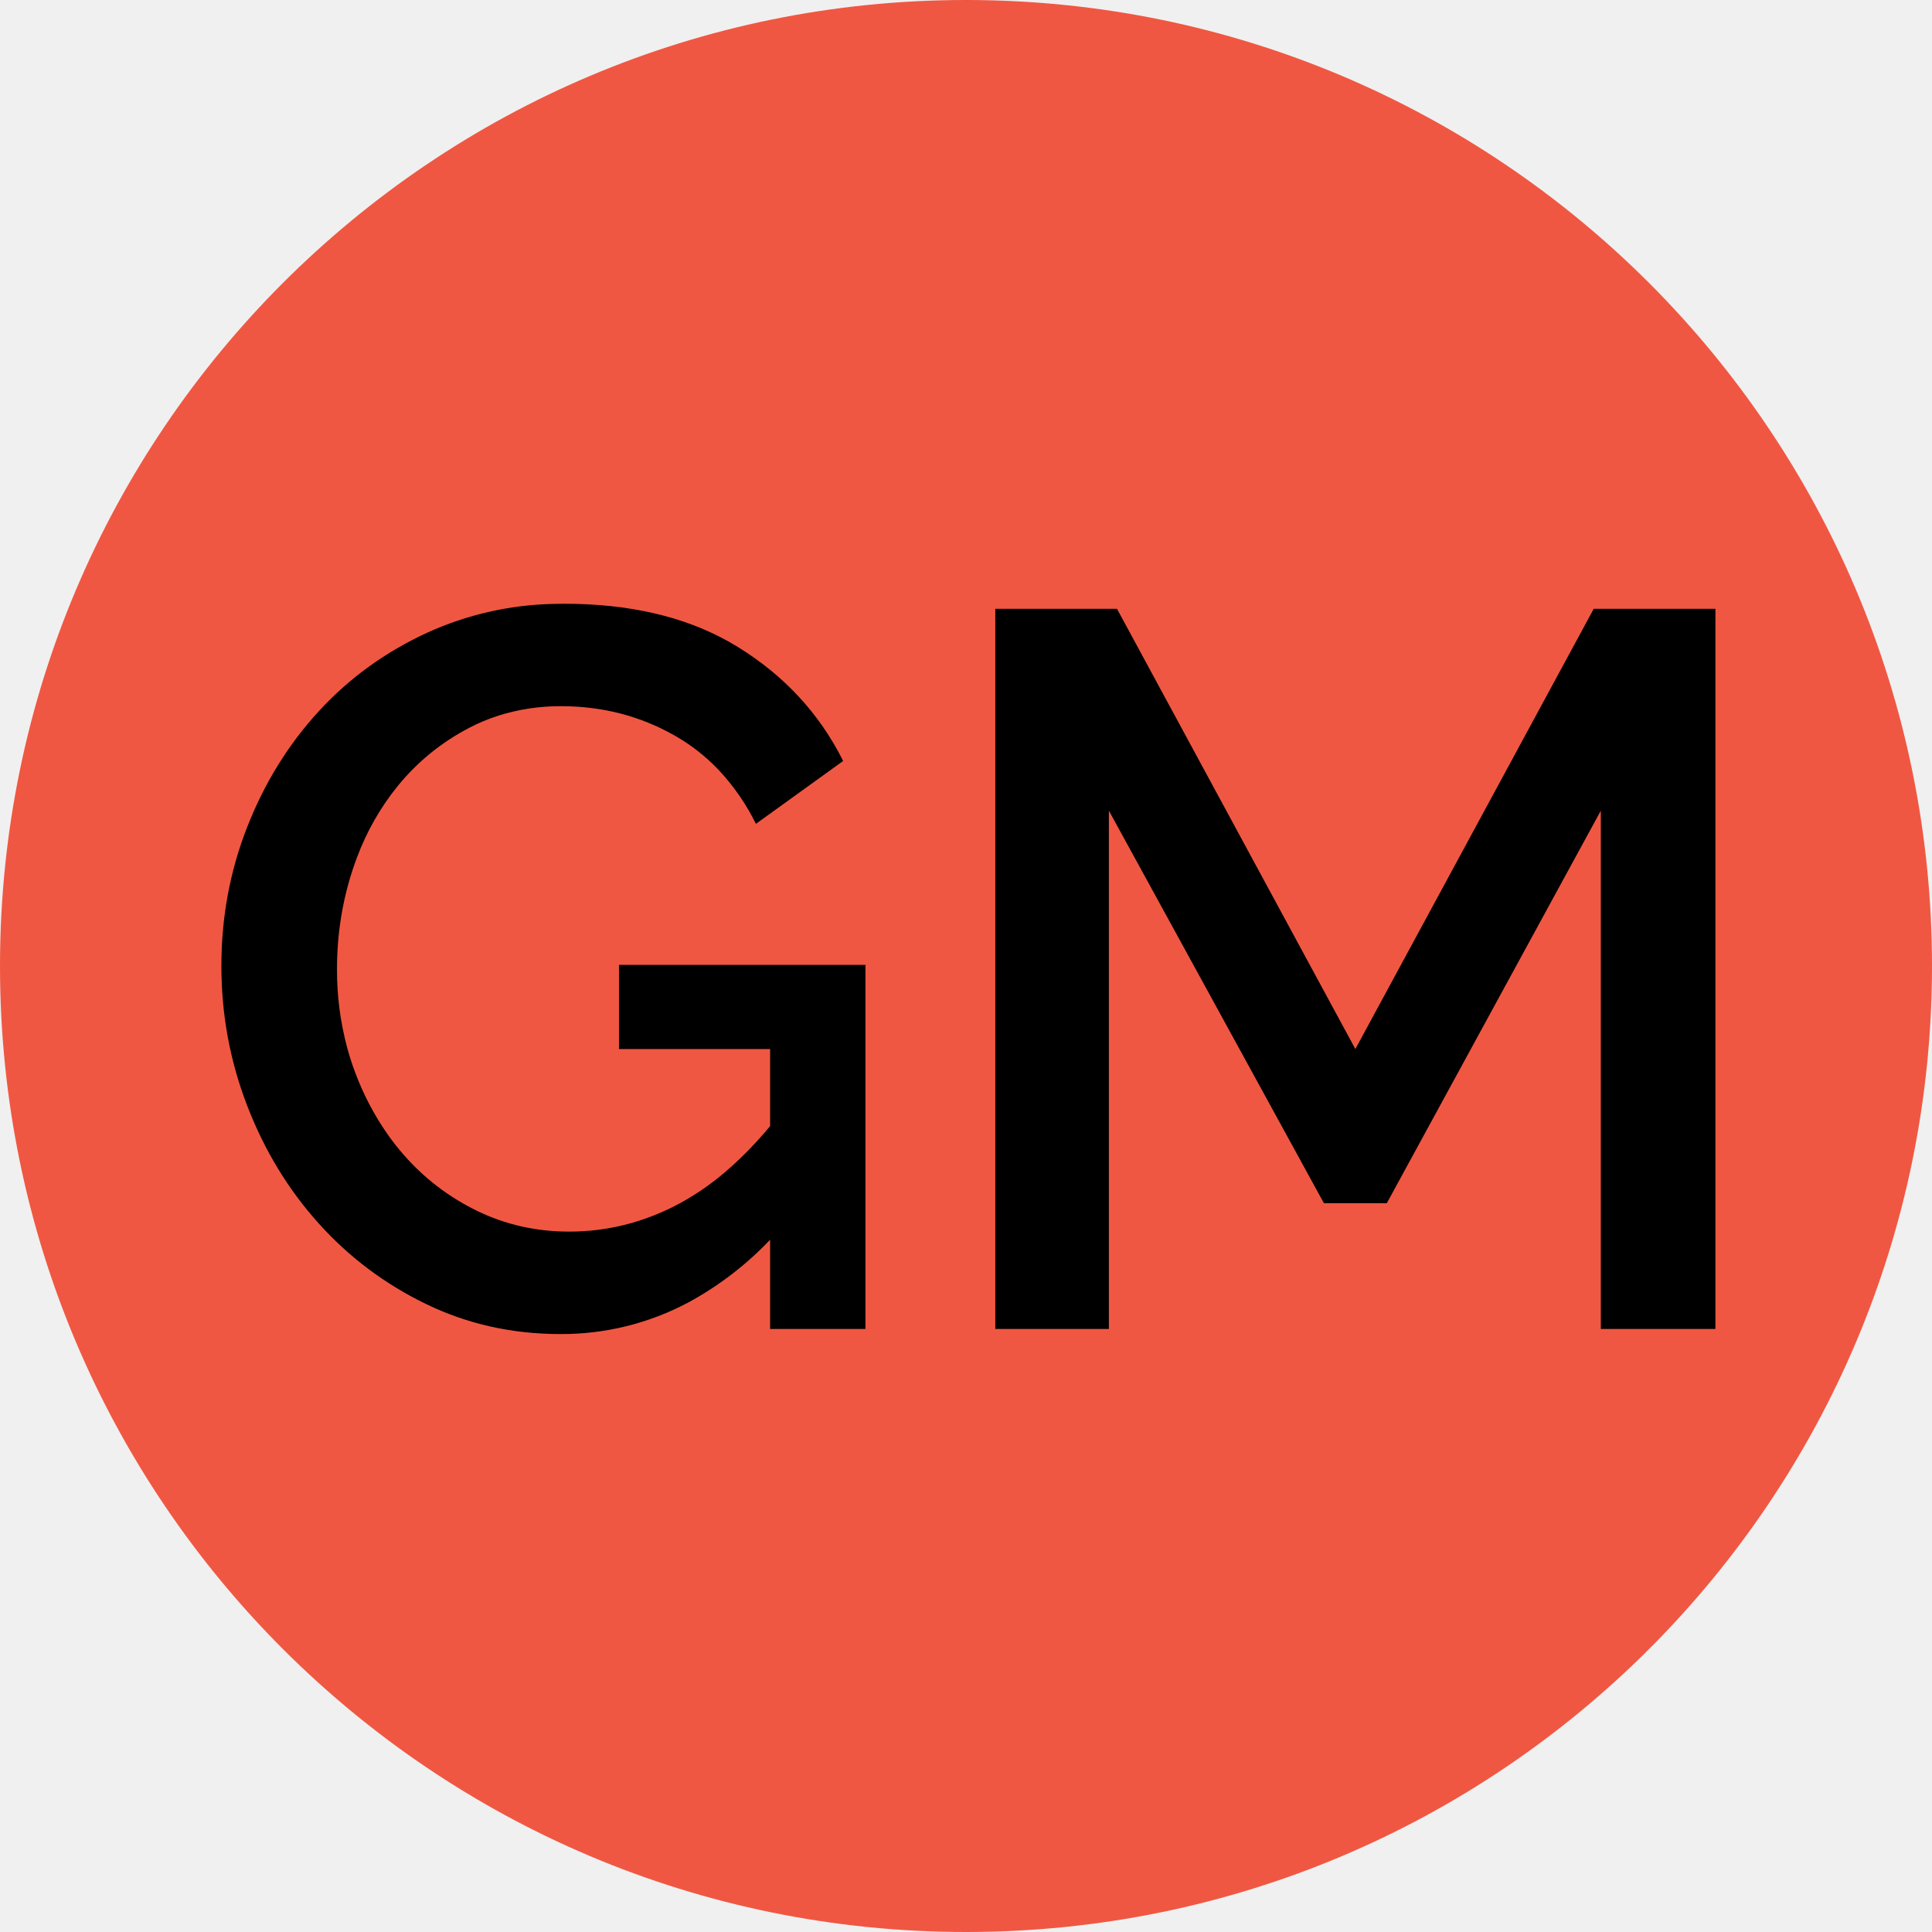
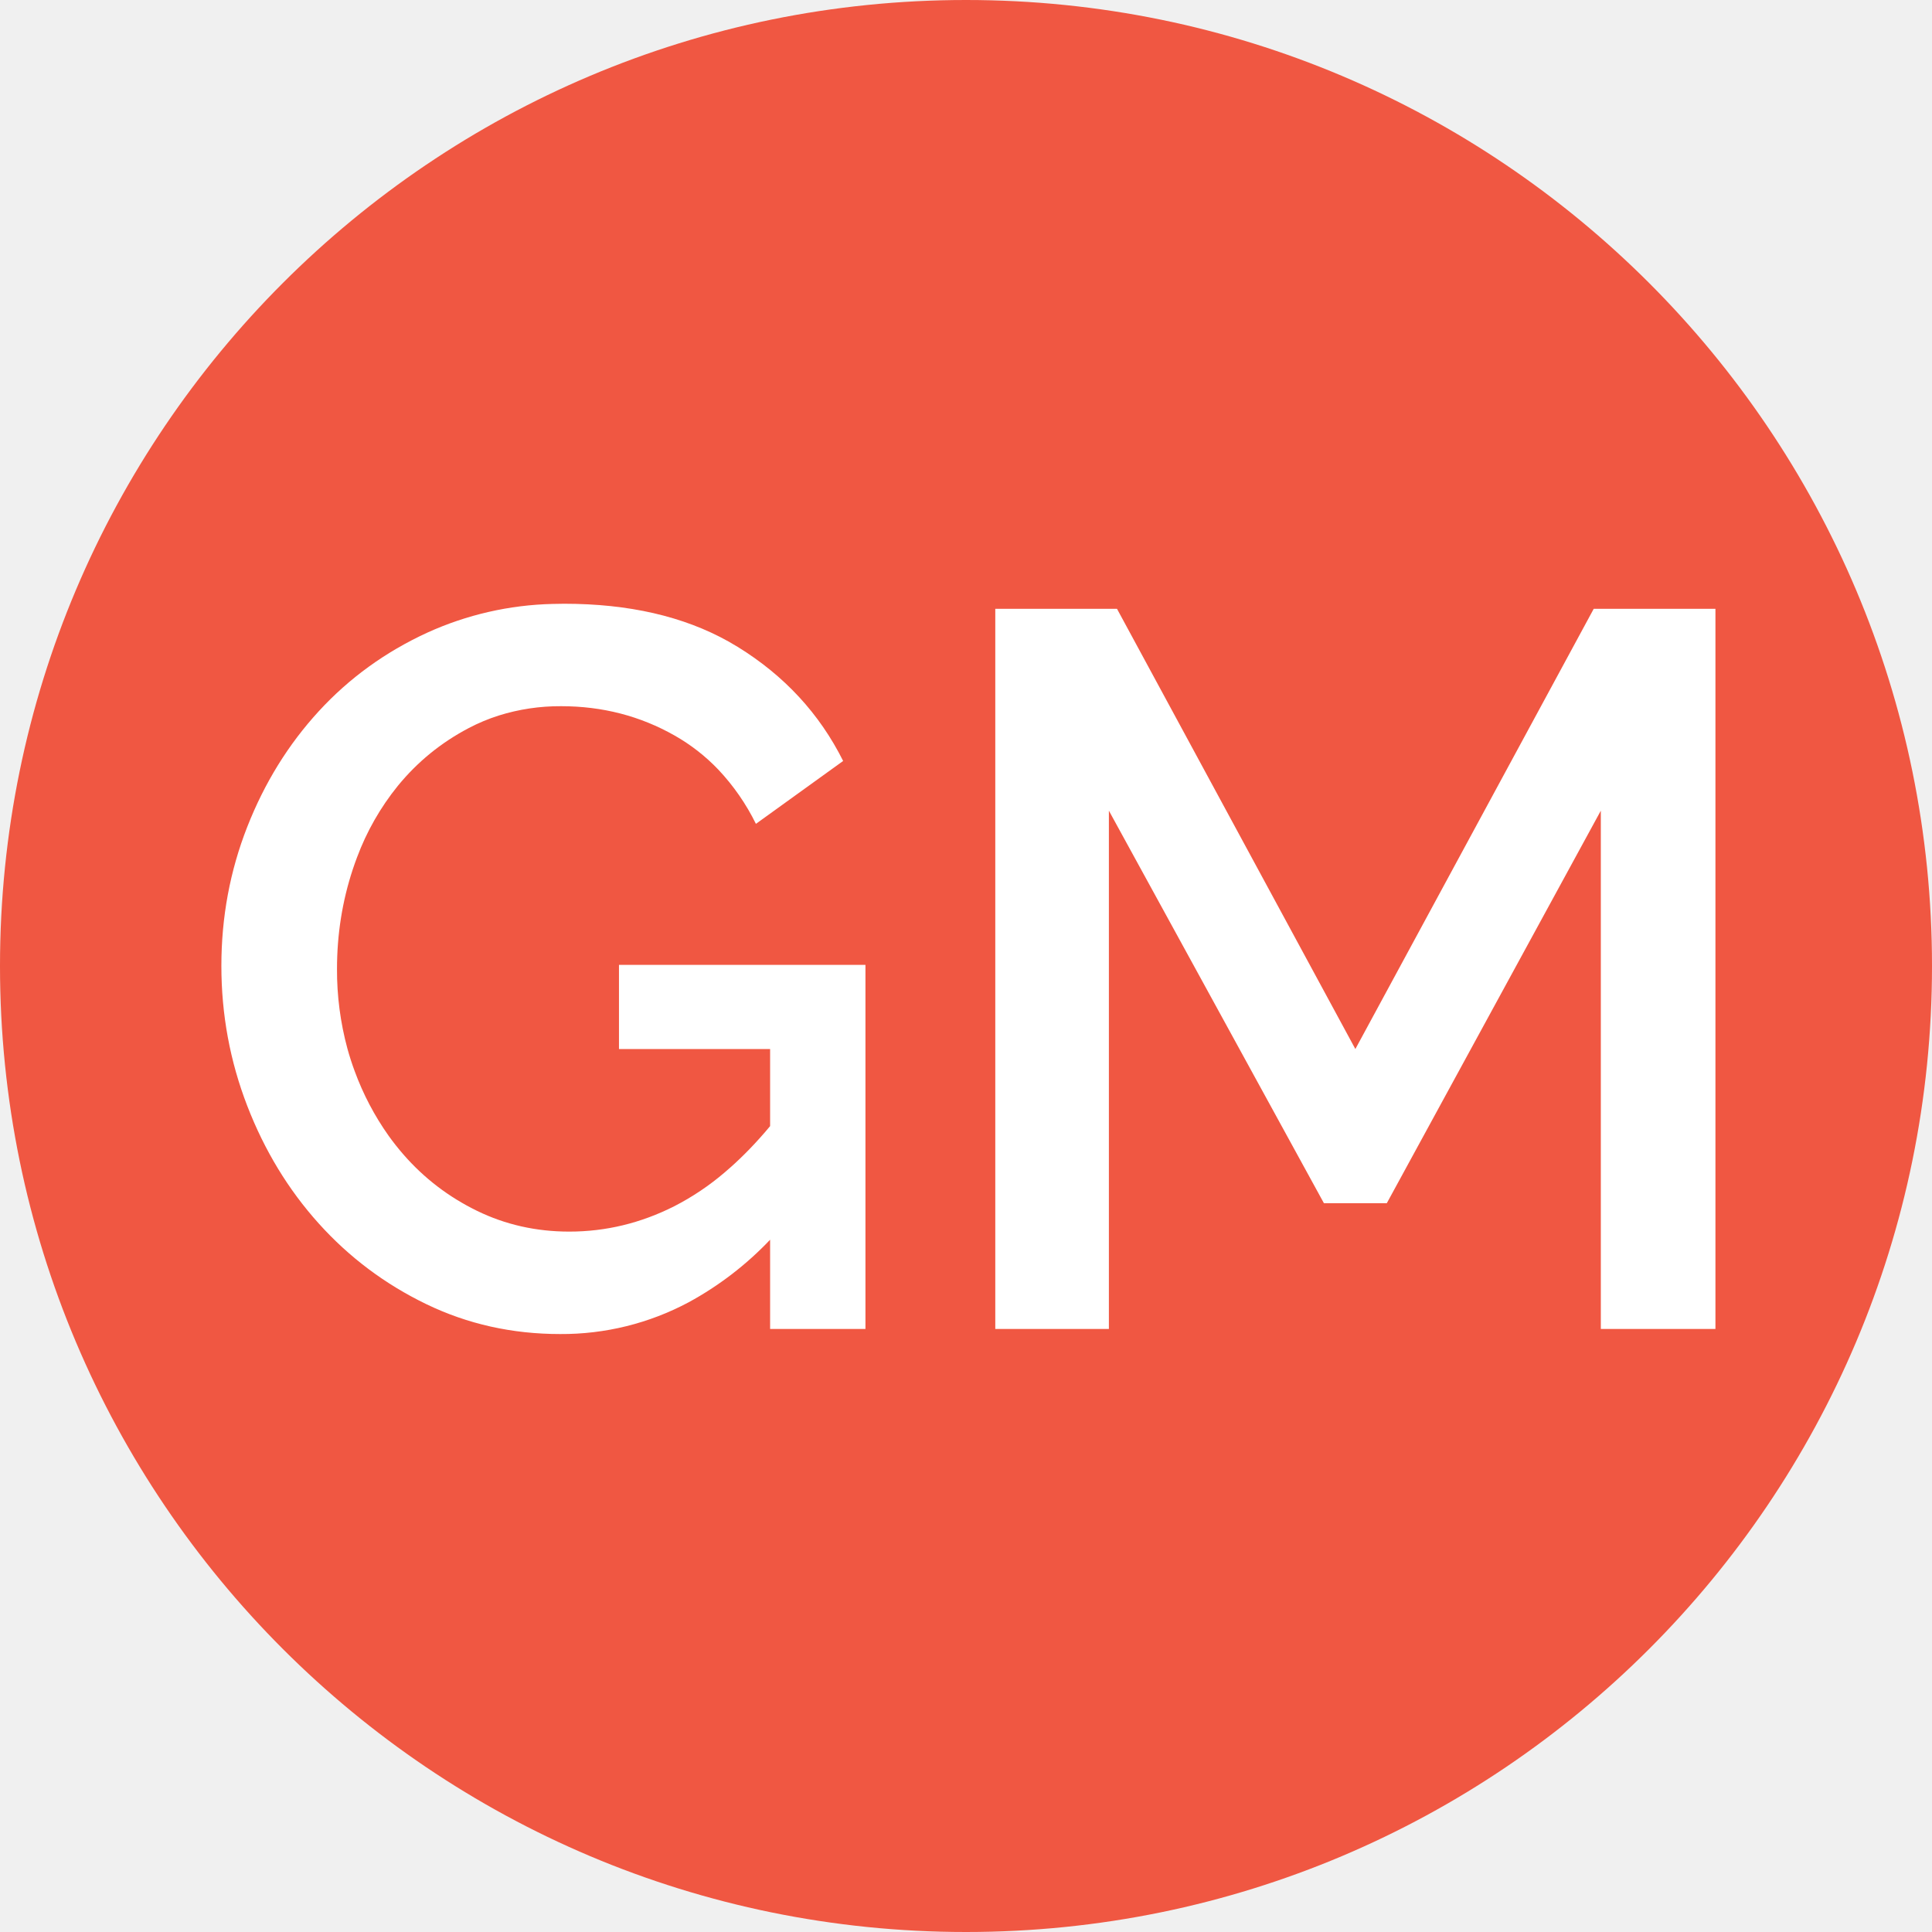
<svg xmlns="http://www.w3.org/2000/svg" viewBox="0 0 192 192" width="192" height="192">
  <circle cx="96" cy="96" r="96" fill="#f05742" />
-   <g transform="translate(22,60) scale(1.4)" fill="black">
+   <g transform="translate(22,60) scale(1.4)" fill="white">
    <path d="M 38.952 51.48 L 38.952 45.144 A 23.351 23.351 0 0 1 33.167 49.587 A 19.111 19.111 0 0 1 24.048 51.84 Q 18.936 51.84 14.544 49.716 Q 10.152 47.592 6.912 43.992 Q 3.672 40.392 1.836 35.64 Q 0 30.888 0 25.704 Q 0 20.52 1.836 15.84 Q 3.672 11.16 6.912 7.632 Q 10.152 4.104 14.616 2.052 A 22.774 22.774 0 0 1 23.52 0.013 A 26.464 26.464 0 0 1 24.336 0 Q 31.202 0 35.991 2.675 A 17.817 17.817 0 0 1 36.648 3.06 Q 41.616 6.12 44.136 11.16 L 37.944 15.624 A 15.661 15.661 0 0 0 35.279 11.777 A 13.457 13.457 0 0 0 32.184 9.36 Q 28.512 7.272 24.12 7.272 A 14.504 14.504 0 0 0 19.674 7.939 A 13.167 13.167 0 0 0 17.568 8.82 Q 14.616 10.368 12.528 12.924 A 18.093 18.093 0 0 0 9.628 18.006 A 20.936 20.936 0 0 0 9.324 18.864 Q 8.208 22.248 8.208 25.92 A 21.216 21.216 0 0 0 8.947 31.579 A 19.349 19.349 0 0 0 9.468 33.192 A 19.524 19.524 0 0 0 11.869 37.761 A 17.694 17.694 0 0 0 12.924 39.096 Q 15.12 41.616 18.144 43.092 Q 21.168 44.568 24.696 44.568 Q 28.584 44.568 32.148 42.768 A 18.422 18.422 0 0 0 35.738 40.357 Q 37.177 39.138 38.559 37.544 A 31.511 31.511 0 0 0 38.952 37.08 L 38.952 31.608 L 28.224 31.608 L 28.224 25.632 L 45.72 25.632 L 45.72 51.48 L 38.952 51.48 Z" />
    <path d="M 106.056 51.48 L 97.92 51.48 L 97.92 14.688 L 82.728 42.552 L 78.264 42.552 L 63 14.688 L 63 51.48 L 54.936 51.48 L 54.936 0.36 L 63.576 0.36 L 80.496 31.608 L 97.416 0.36 L 106.056 0.36 L 106.056 51.48 Z" />
  </g>
</svg>
